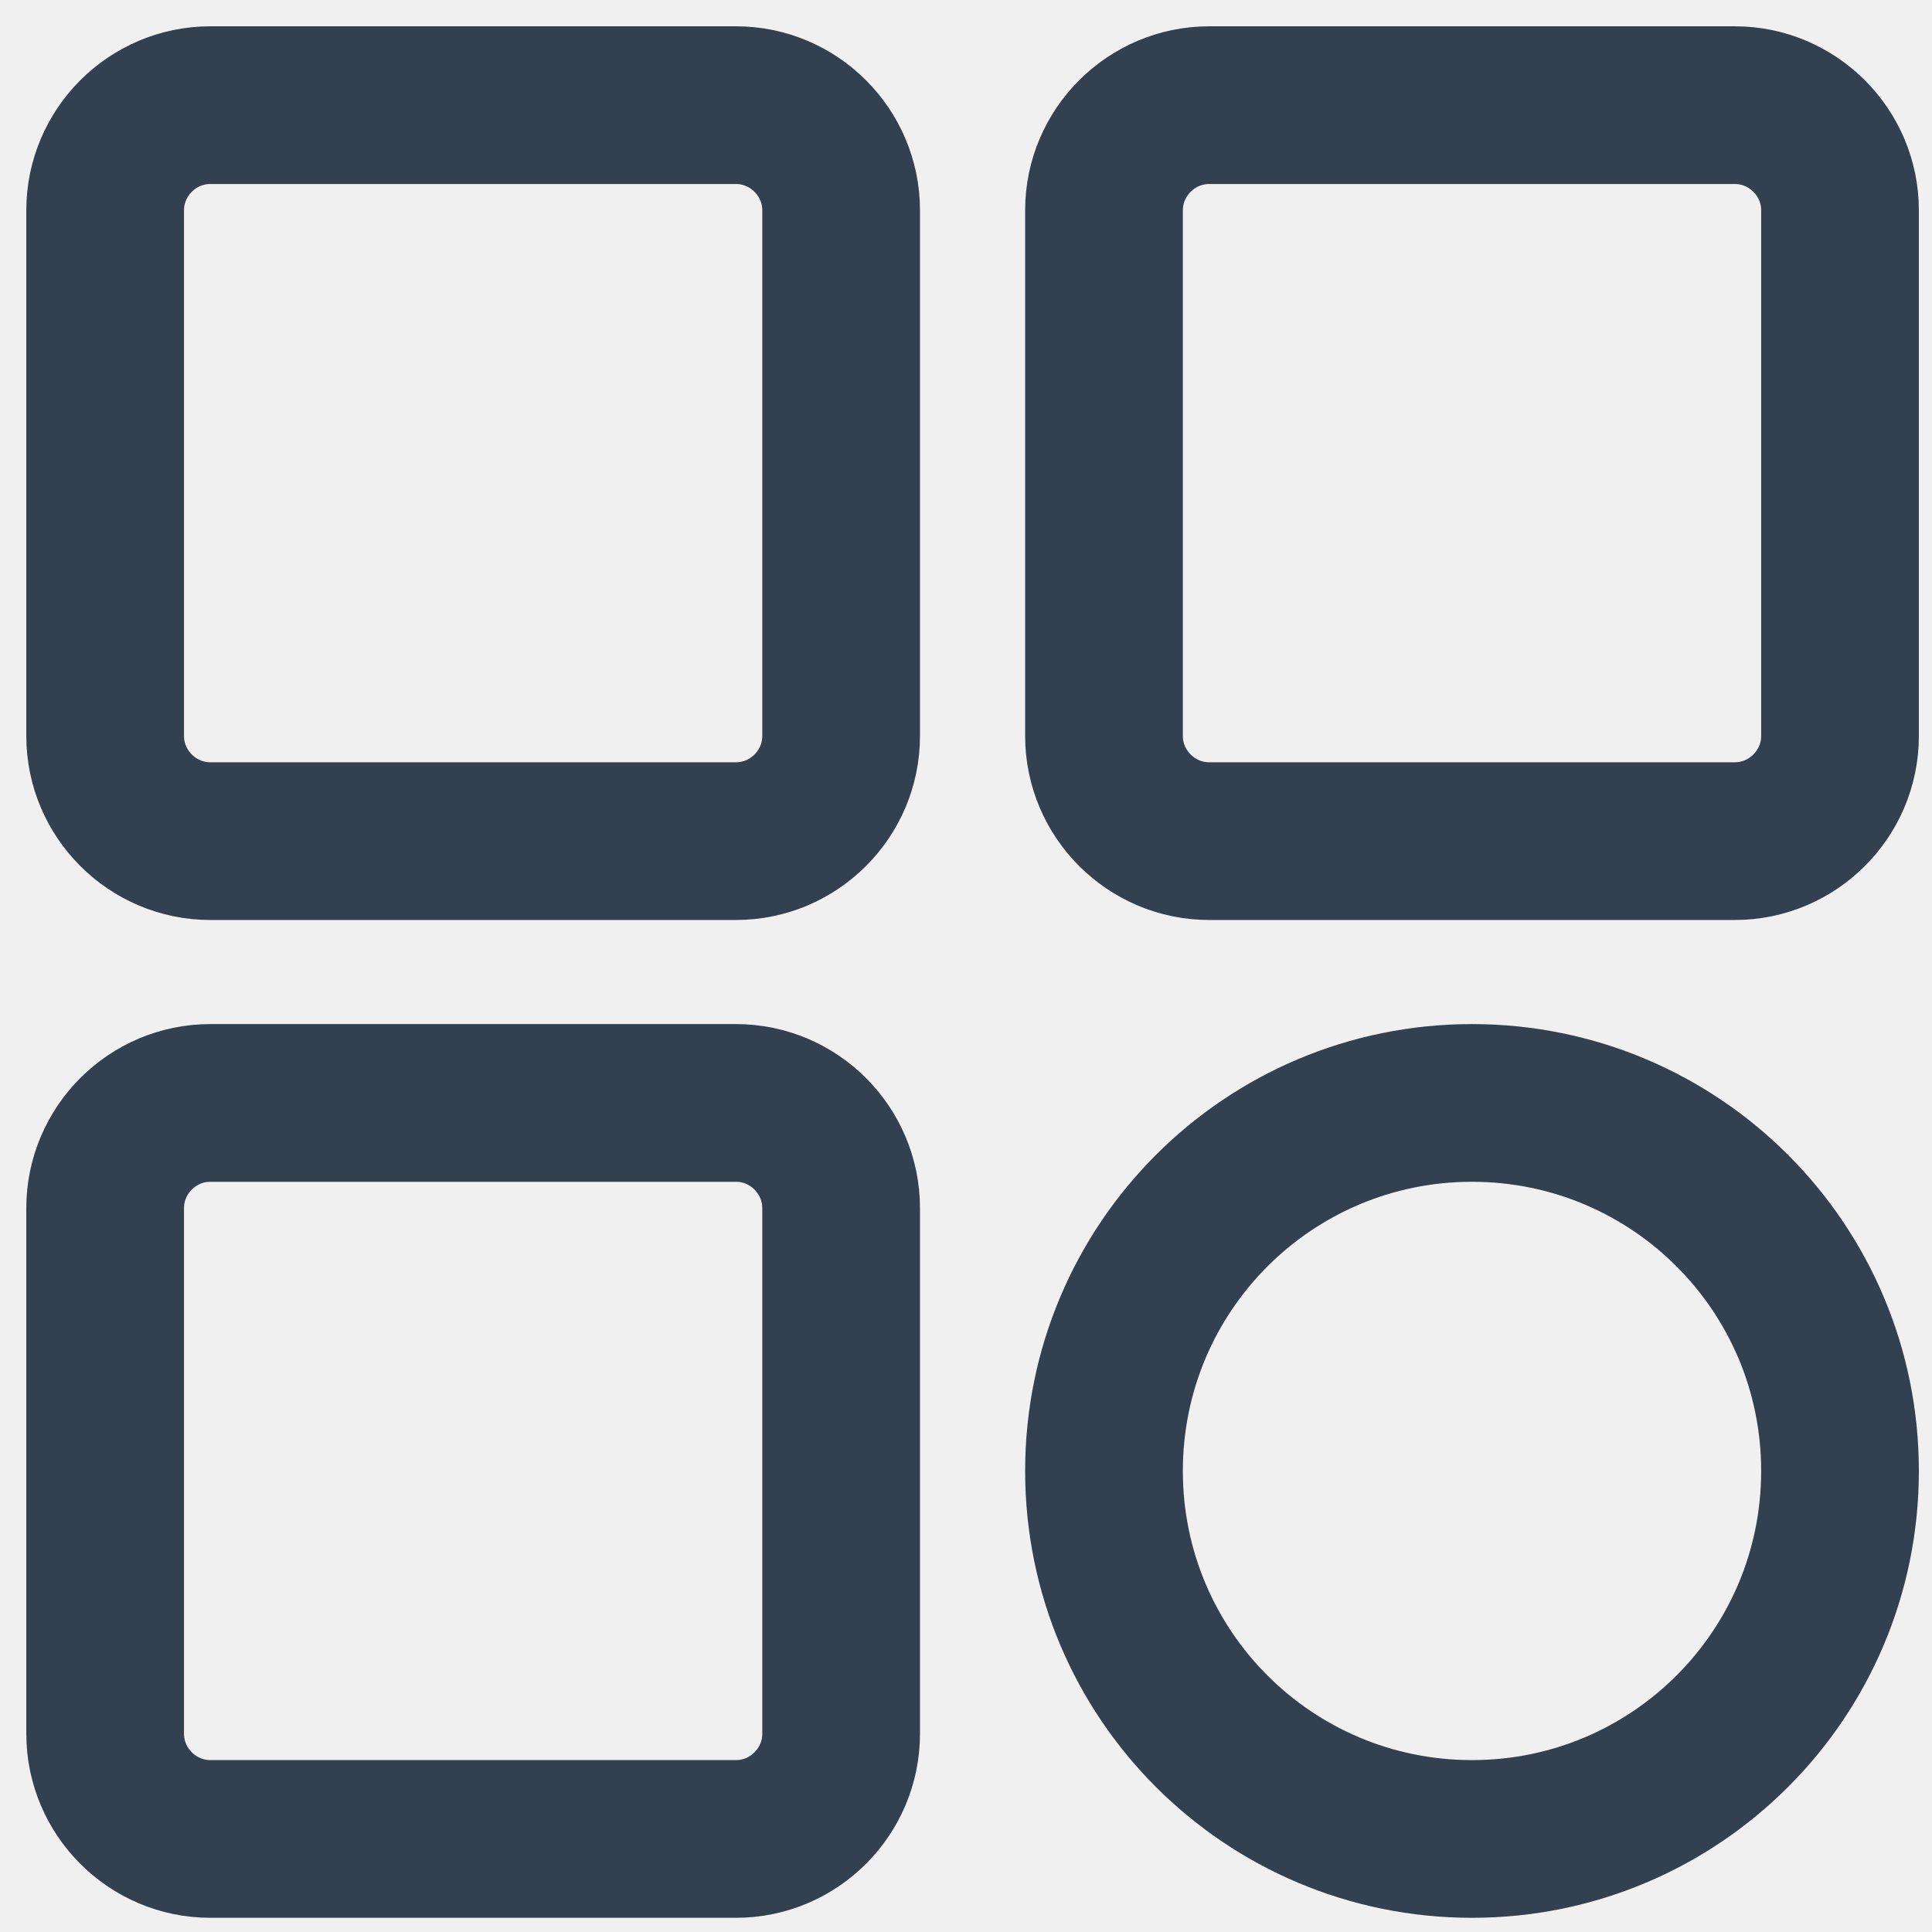
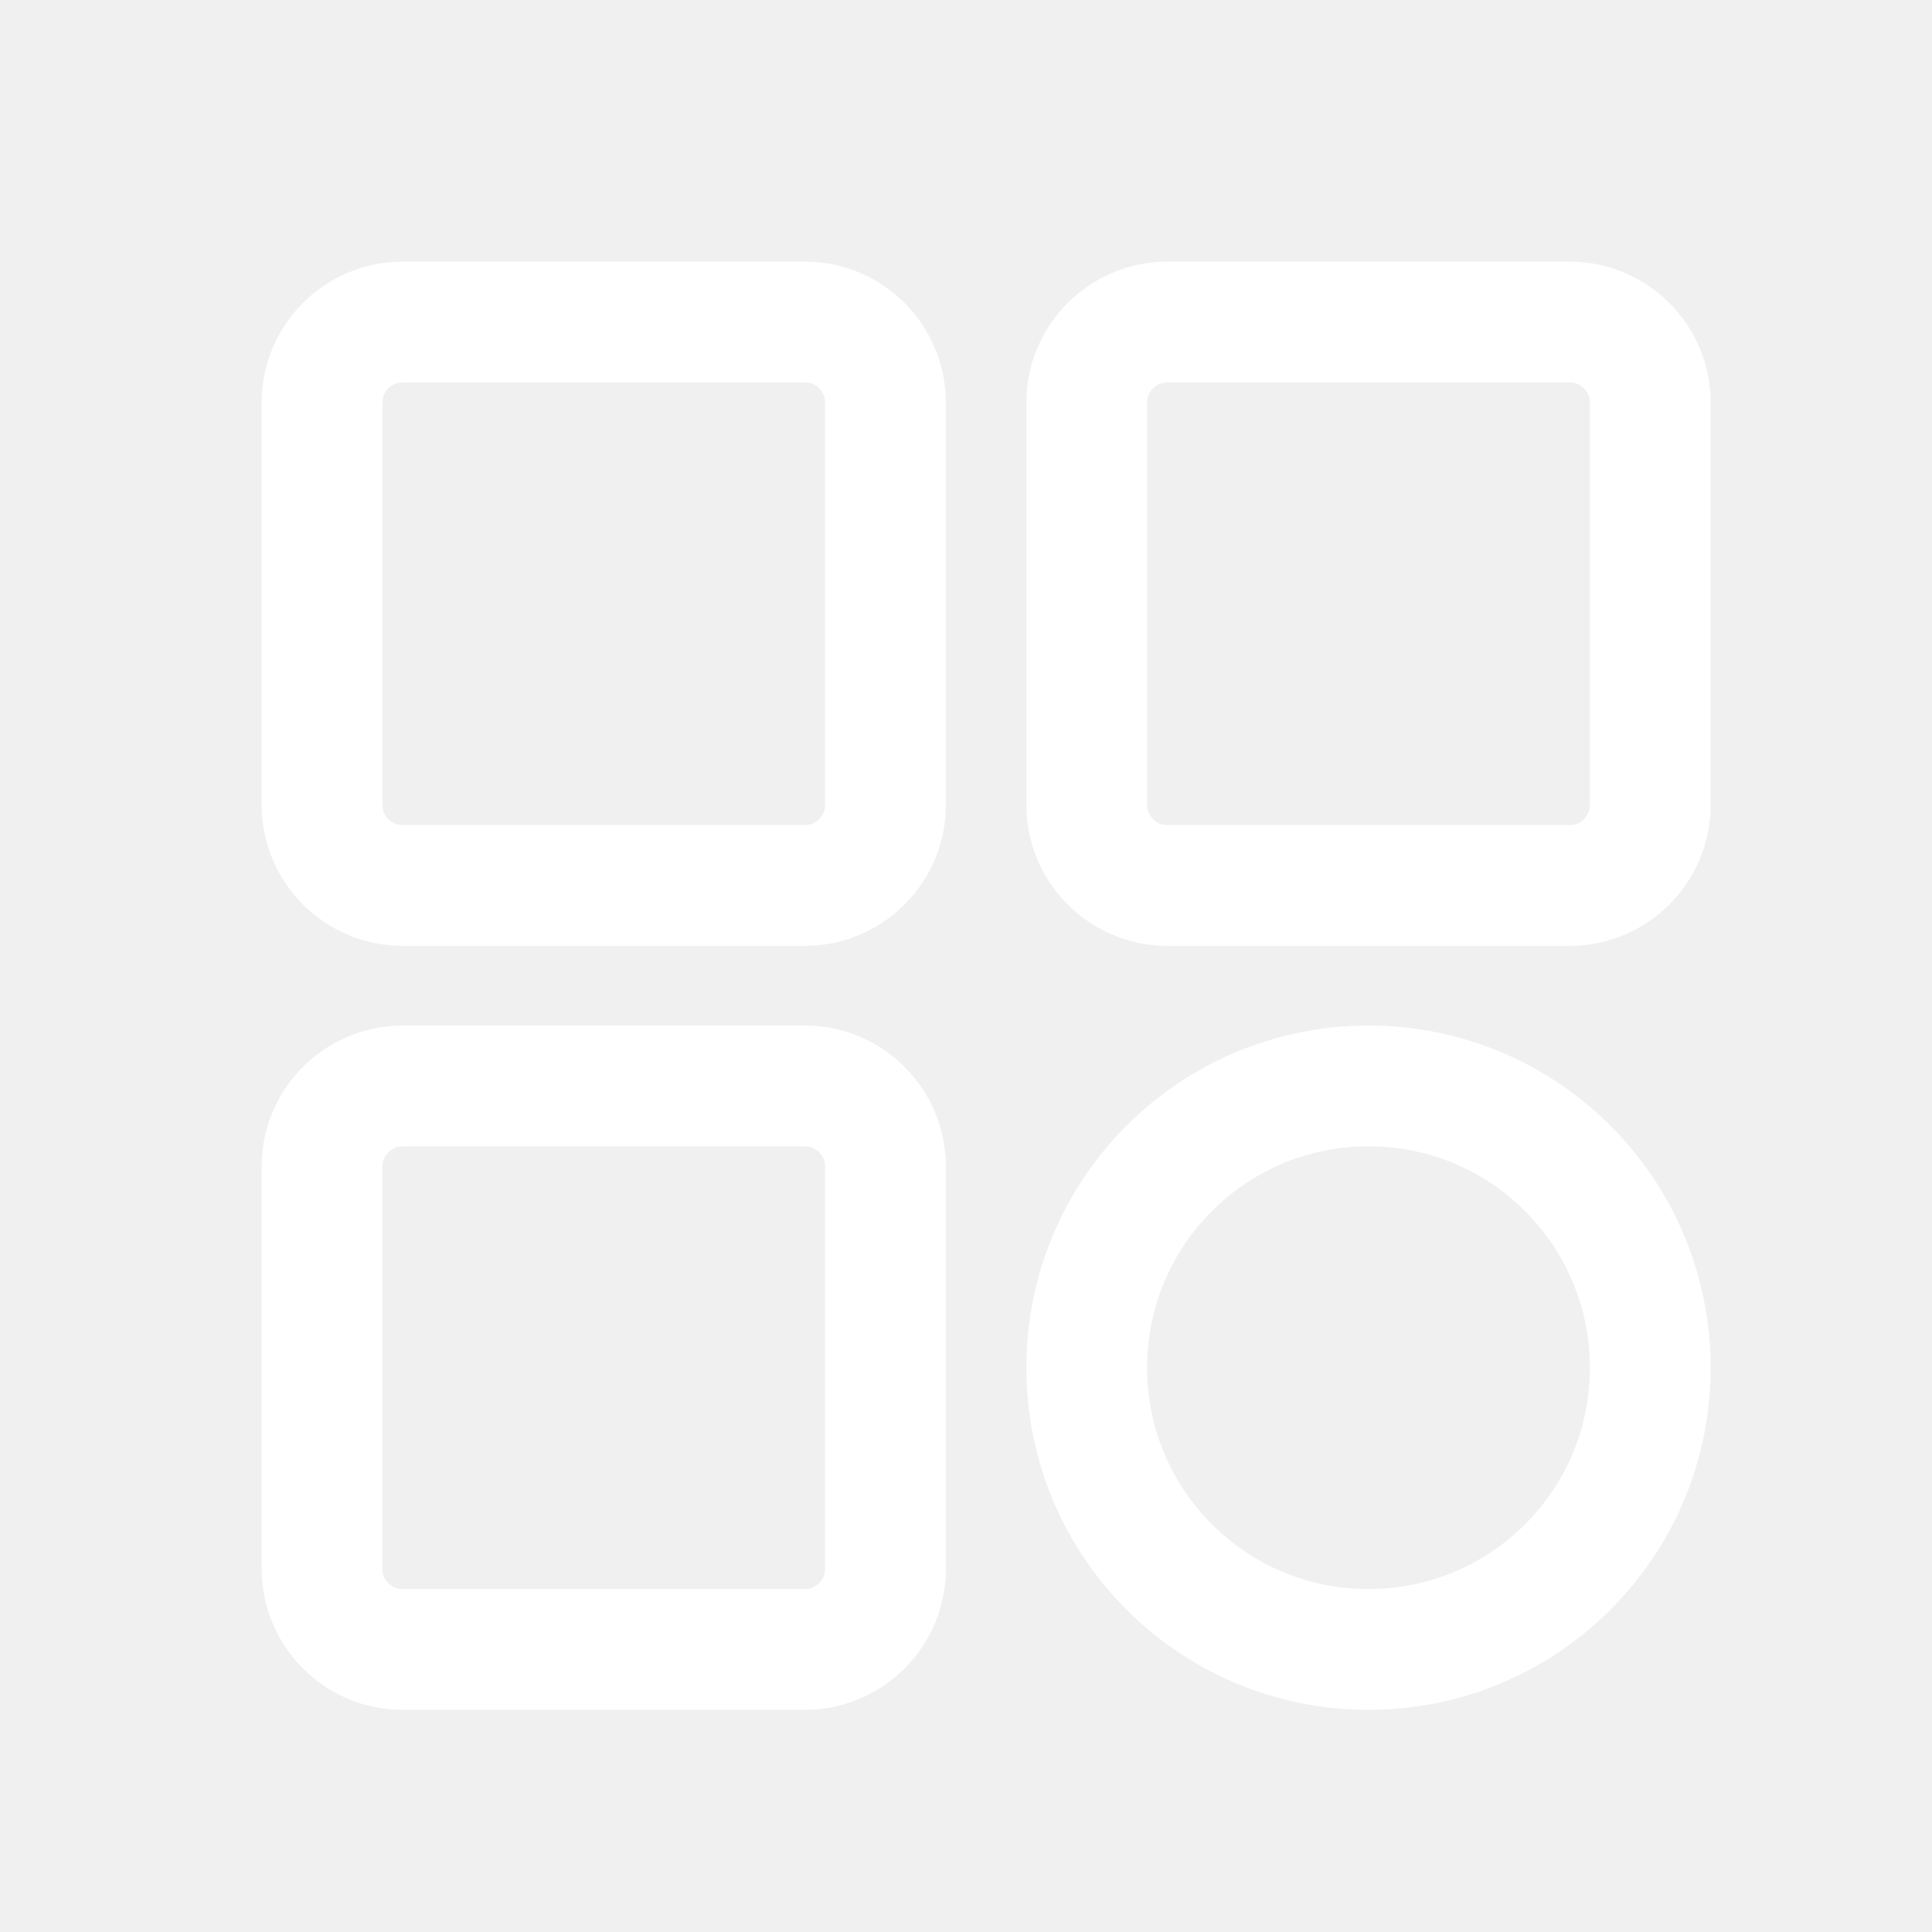
- <svg xmlns="http://www.w3.org/2000/svg" width="49" height="49" viewBox="0 0 49 49" fill="none">
-   <path d="M18.667 21.333H5.333C3.867 21.333 2.667 20.133 2.667 18.667V5.333C2.667 3.867 3.867 2.667 5.333 2.667H18.667C20.133 2.667 21.333 3.867 21.333 5.333V18.667C21.333 20.133 20.133 21.333 18.667 21.333Z" stroke="#33404F" stroke-width="4" stroke-miterlimit="10" />
-   <path d="M18.667 46.64H5.333C3.867 46.64 2.667 45.44 2.667 43.973V30.64C2.667 29.173 3.867 27.973 5.333 27.973H18.667C20.133 27.973 21.333 29.173 21.333 30.64V43.973C21.333 45.44 20.133 46.64 18.667 46.64Z" stroke="#33404F" stroke-width="4" stroke-miterlimit="10" />
-   <path d="M44 21.333H30.667C29.2 21.333 28 20.133 28 18.667V5.333C28 3.867 29.2 2.667 30.667 2.667H44C45.467 2.667 46.667 3.867 46.667 5.333V18.667C46.667 20.133 45.467 21.333 44 21.333Z" stroke="#33404F" stroke-width="4" stroke-miterlimit="10" />
-   <path d="M37.333 46.64C32.173 46.64 28 42.467 28 37.307C28 32.147 32.173 27.973 37.333 27.973C42.493 27.973 46.667 32.147 46.667 37.307C46.667 42.467 42.493 46.64 37.333 46.64Z" stroke="#33404F" stroke-width="4" stroke-miterlimit="10" />
+ <svg xmlns="http://www.w3.org/2000/svg" width="64" height="64" viewBox="0 0 64 64" fill="none">
+   <path d="M26.667 29.333H13.333C11.867 29.333 10.667 28.133 10.667 26.667V13.333C10.667 11.867 11.867 10.667 13.333 10.667H26.667C28.133 10.667 29.333 11.867 29.333 13.333V26.667C29.333 28.133 28.133 29.333 26.667 29.333Z" stroke="white" stroke-width="4" stroke-miterlimit="10" />
+   <path d="M26.667 54.64H13.333C11.867 54.64 10.667 53.44 10.667 51.973V38.64C10.667 37.173 11.867 35.973 13.333 35.973H26.667C28.133 35.973 29.333 37.173 29.333 38.64V51.973C29.333 53.44 28.133 54.64 26.667 54.64Z" stroke="white" stroke-width="4" stroke-miterlimit="10" />
+   <path d="M52 29.333H38.667C37.2 29.333 36 28.133 36 26.667V13.333C36 11.867 37.2 10.667 38.667 10.667H52C53.467 10.667 54.667 11.867 54.667 13.333V26.667C54.667 28.133 53.467 29.333 52 29.333Z" stroke="white" stroke-width="4" stroke-miterlimit="10" />
+   <path d="M45.333 54.64C40.173 54.64 36 50.467 36 45.307C36 40.147 40.173 35.973 45.333 35.973C50.493 35.973 54.667 40.147 54.667 45.307C54.667 50.467 50.493 54.64 45.333 54.64Z" stroke="white" stroke-width="4" stroke-miterlimit="10" />
</svg>
